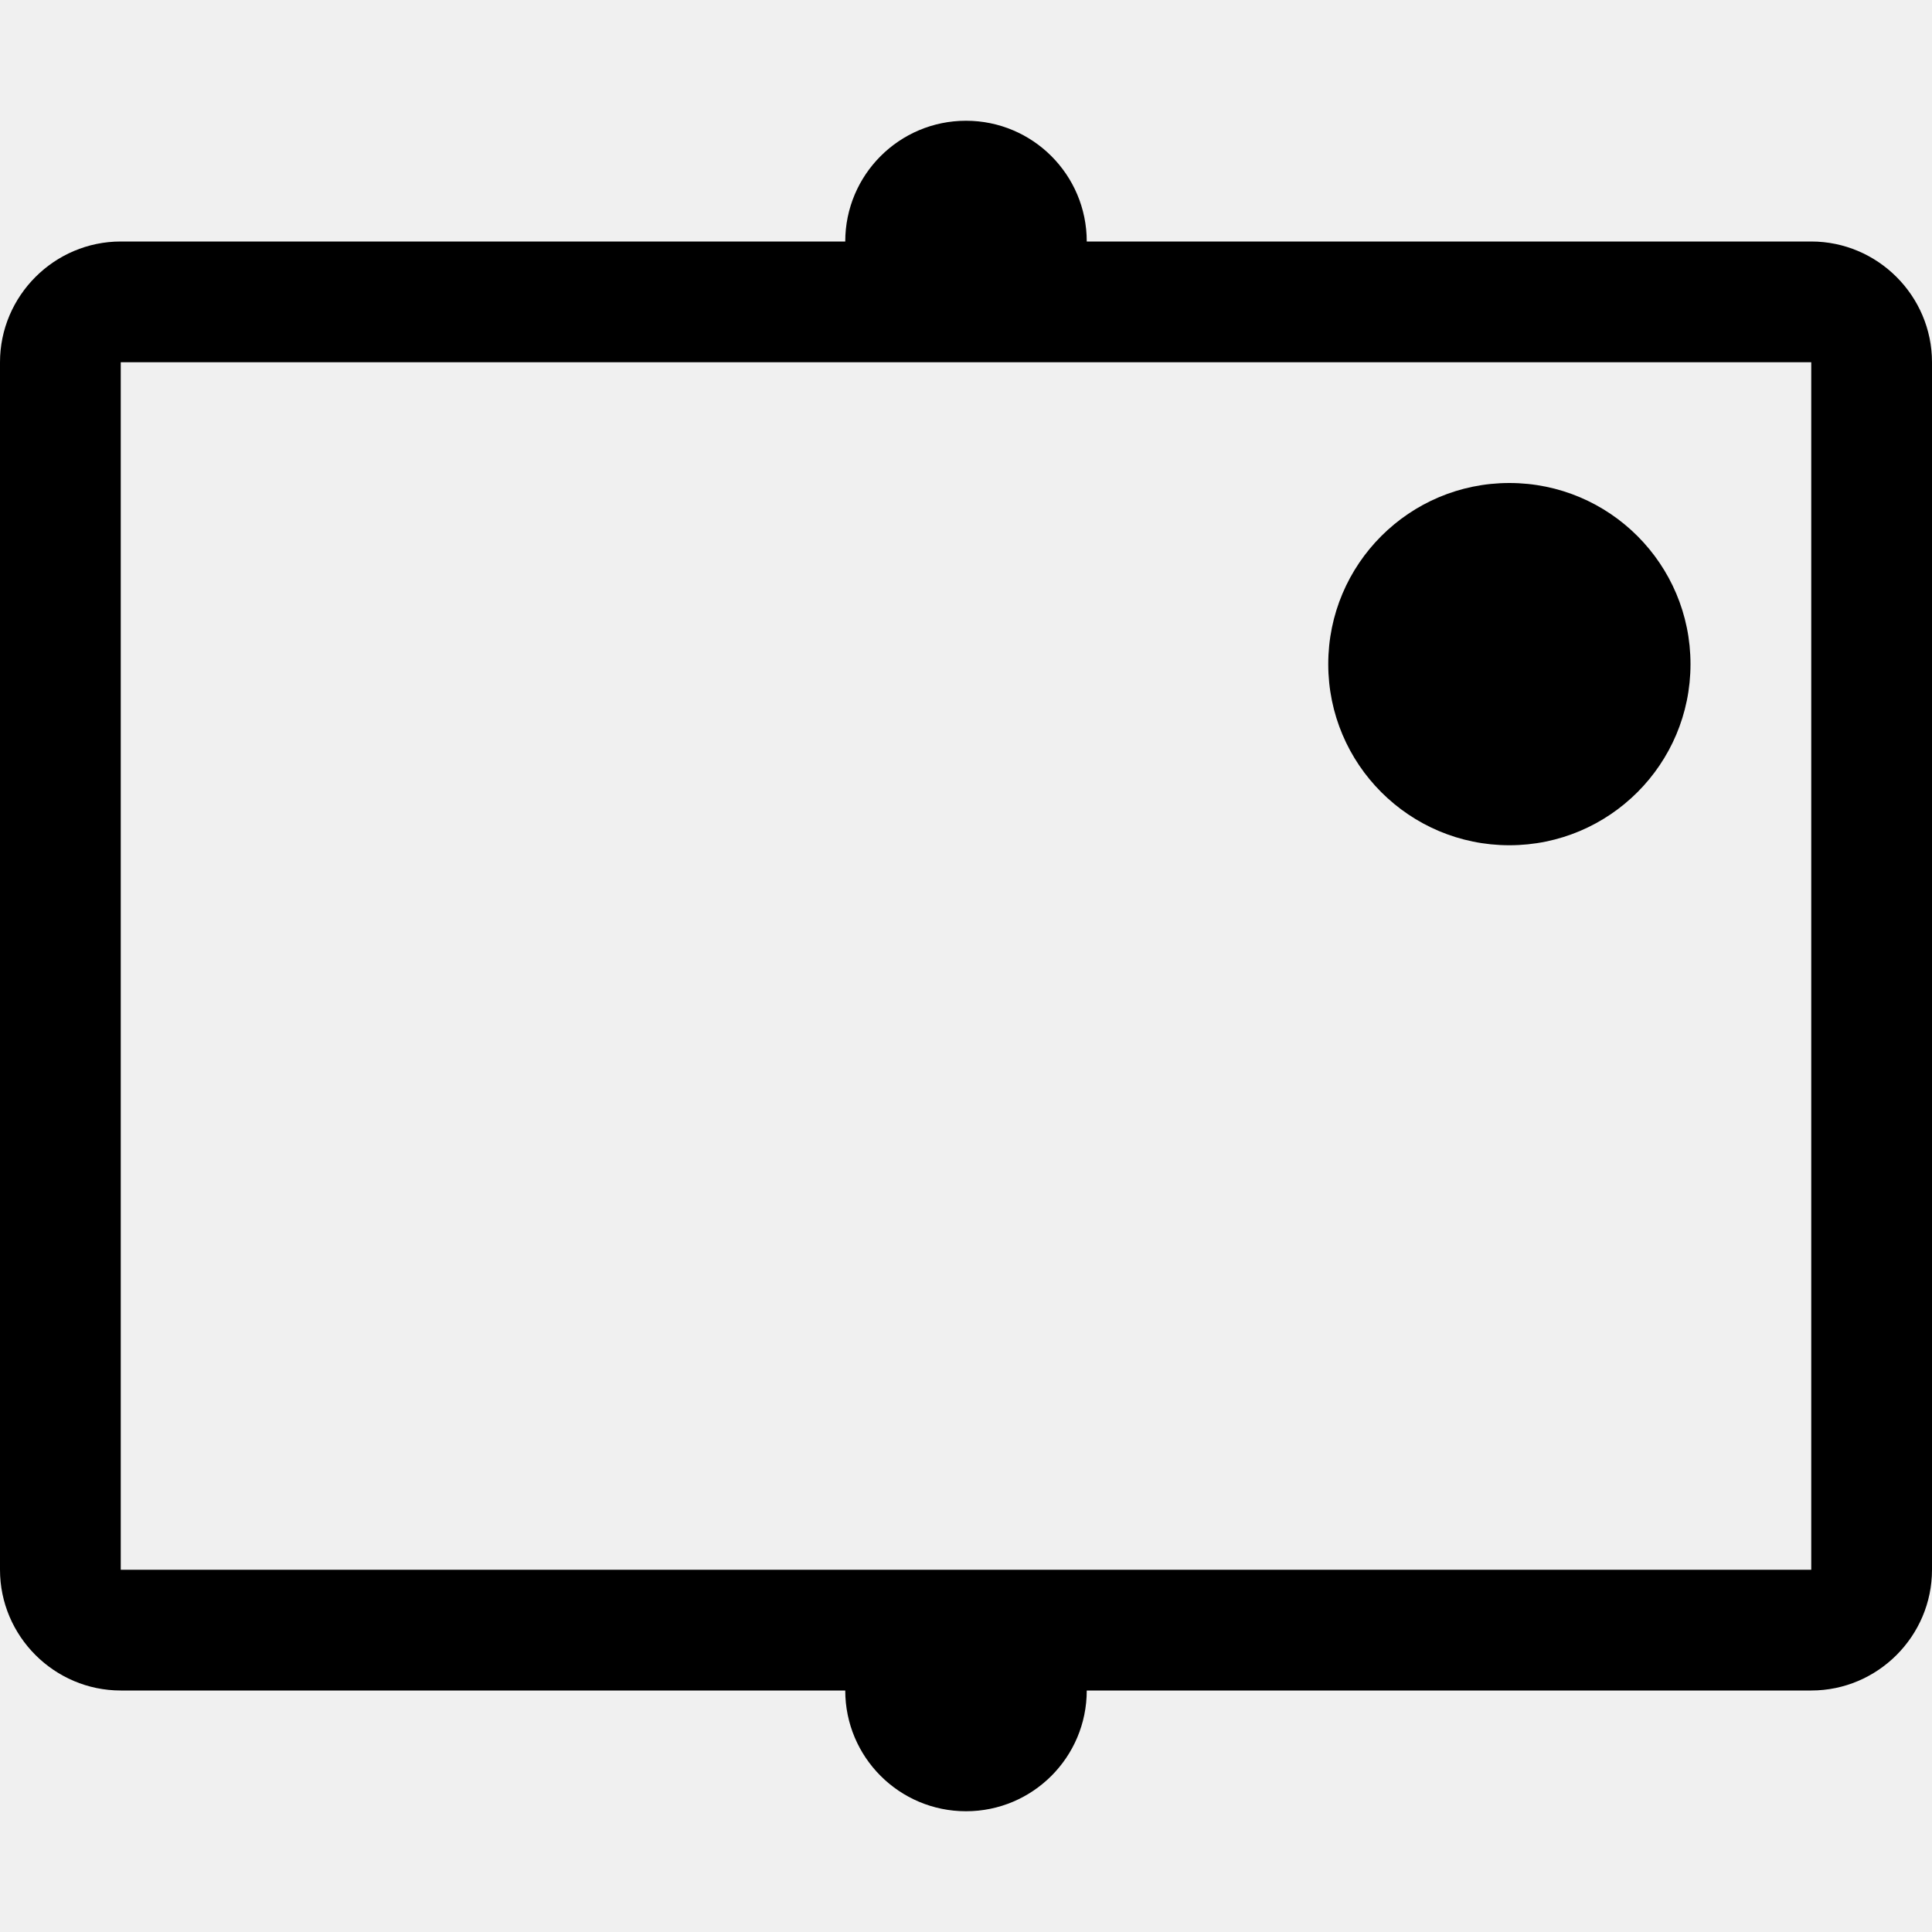
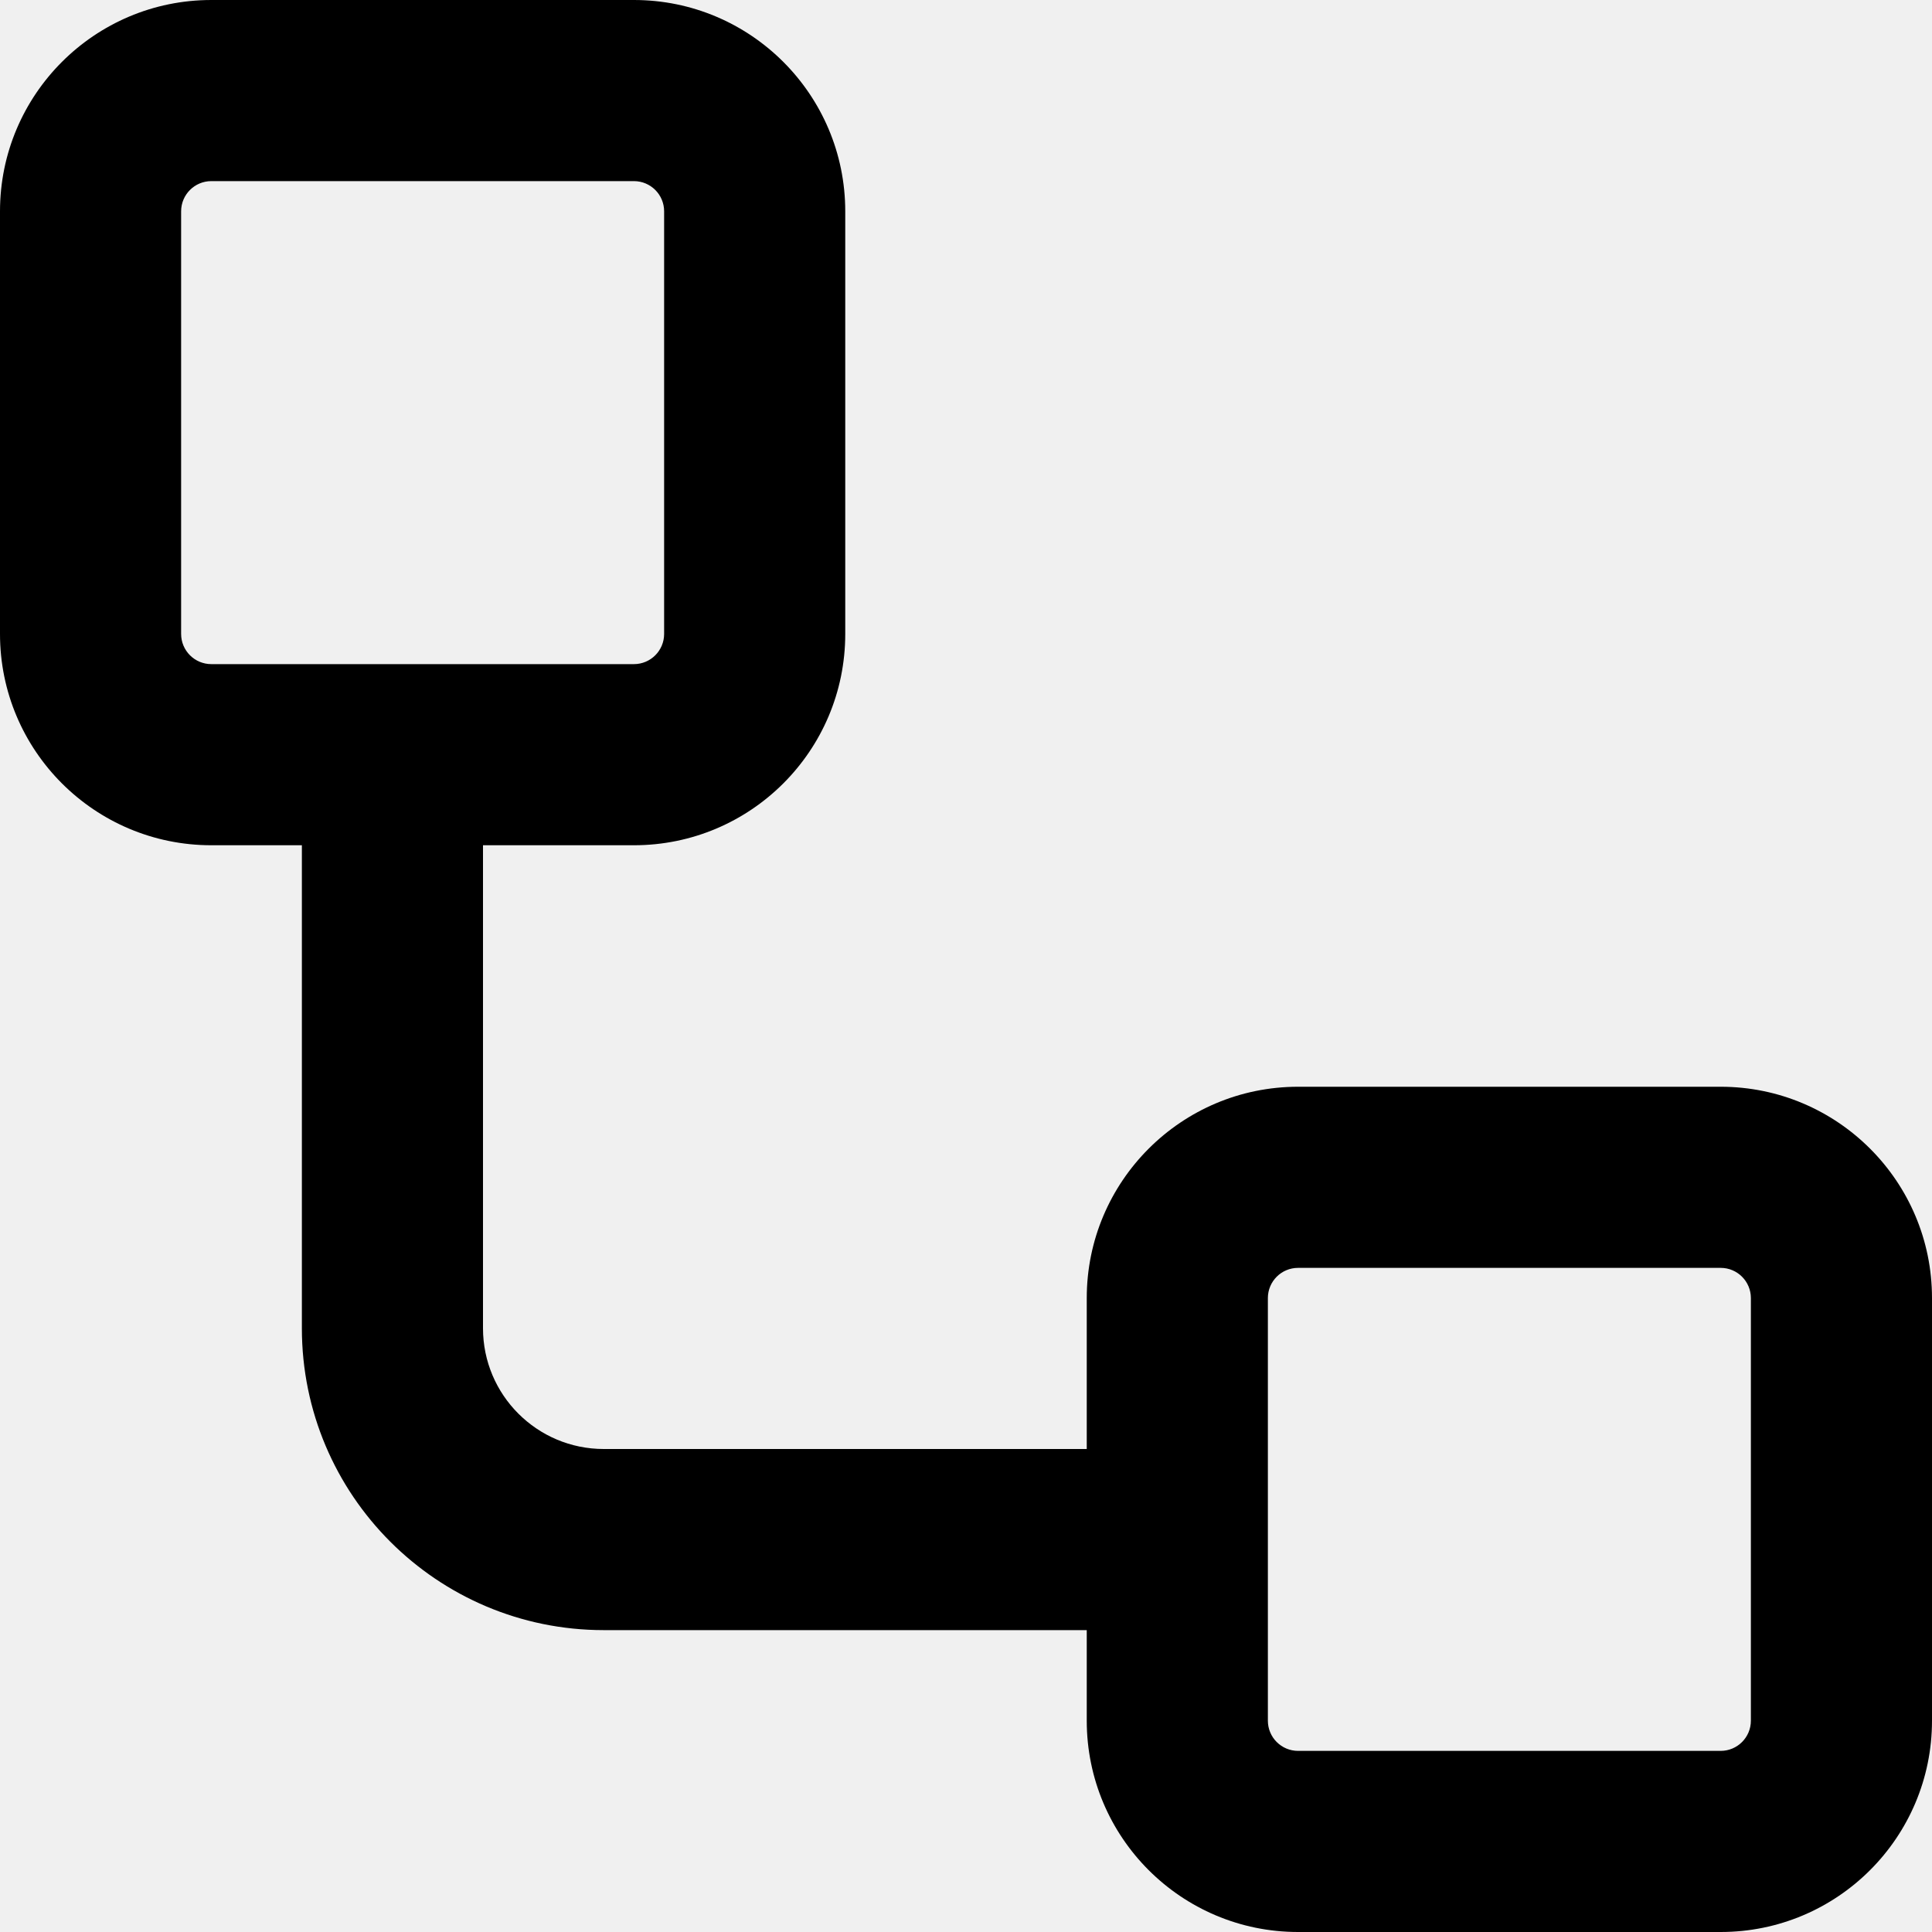
<svg xmlns="http://www.w3.org/2000/svg" width="32" height="32" viewBox="0 0 16 16">
-   <path fill-rule="evenodd" d="M9 2h6c.55 0 1 .45 1 1v10c0 .55-.45 1-1 1H9a1 1 0 1 1-2 0H1c-.55 0-1-.45-1-1V3c0-.55.45-1 1-1h6a1 1 0 1 1 2 0zm6 1v10H1V3h14zm-2.5 4a1.5 1.5 0 1 0 0-3a1.5 1.5 0 0 0 0 3z" fill="currentColor" />
+   <path fill="currentColor" d="M0 1.75C0 .784.784 0 1.75 0h3.5C6.216 0 7 .784 7 1.75v3.5A1.75 1.75 0 0 1 5.25 7H4v4a1 1 0 0 0 1 1h4v-1.25C9 9.784 9.784 9 10.75 9h3.5c.966 0 1.75.784 1.75 1.75v3.5A1.75 1.75 0 0 1 14.25 16h-3.5A1.75 1.75 0 0 1 9 14.25v-.75H5A2.5 2.5 0 0 1 2.5 11V7h-.75A1.75 1.75 0 0 1 0 5.25Zm1.75-.25a.25.25 0 0 0-.25.25v3.5c0 .138.112.25.25.25h3.5a.25.25 0 0 0 .25-.25v-3.5a.25.25 0 0 0-.25-.25Zm9 9a.25.25 0 0 0-.25.25v3.5c0 .138.112.25.25.25h3.5a.25.25 0 0 0 .25-.25v-3.5a.25.25 0 0 0-.25-.25Z" />
  <style>
		path { fill: #000; }
		@media (prefers-color-scheme: dark) {
		path { fill: #FFF; }
		}
	</style>
</svg>
